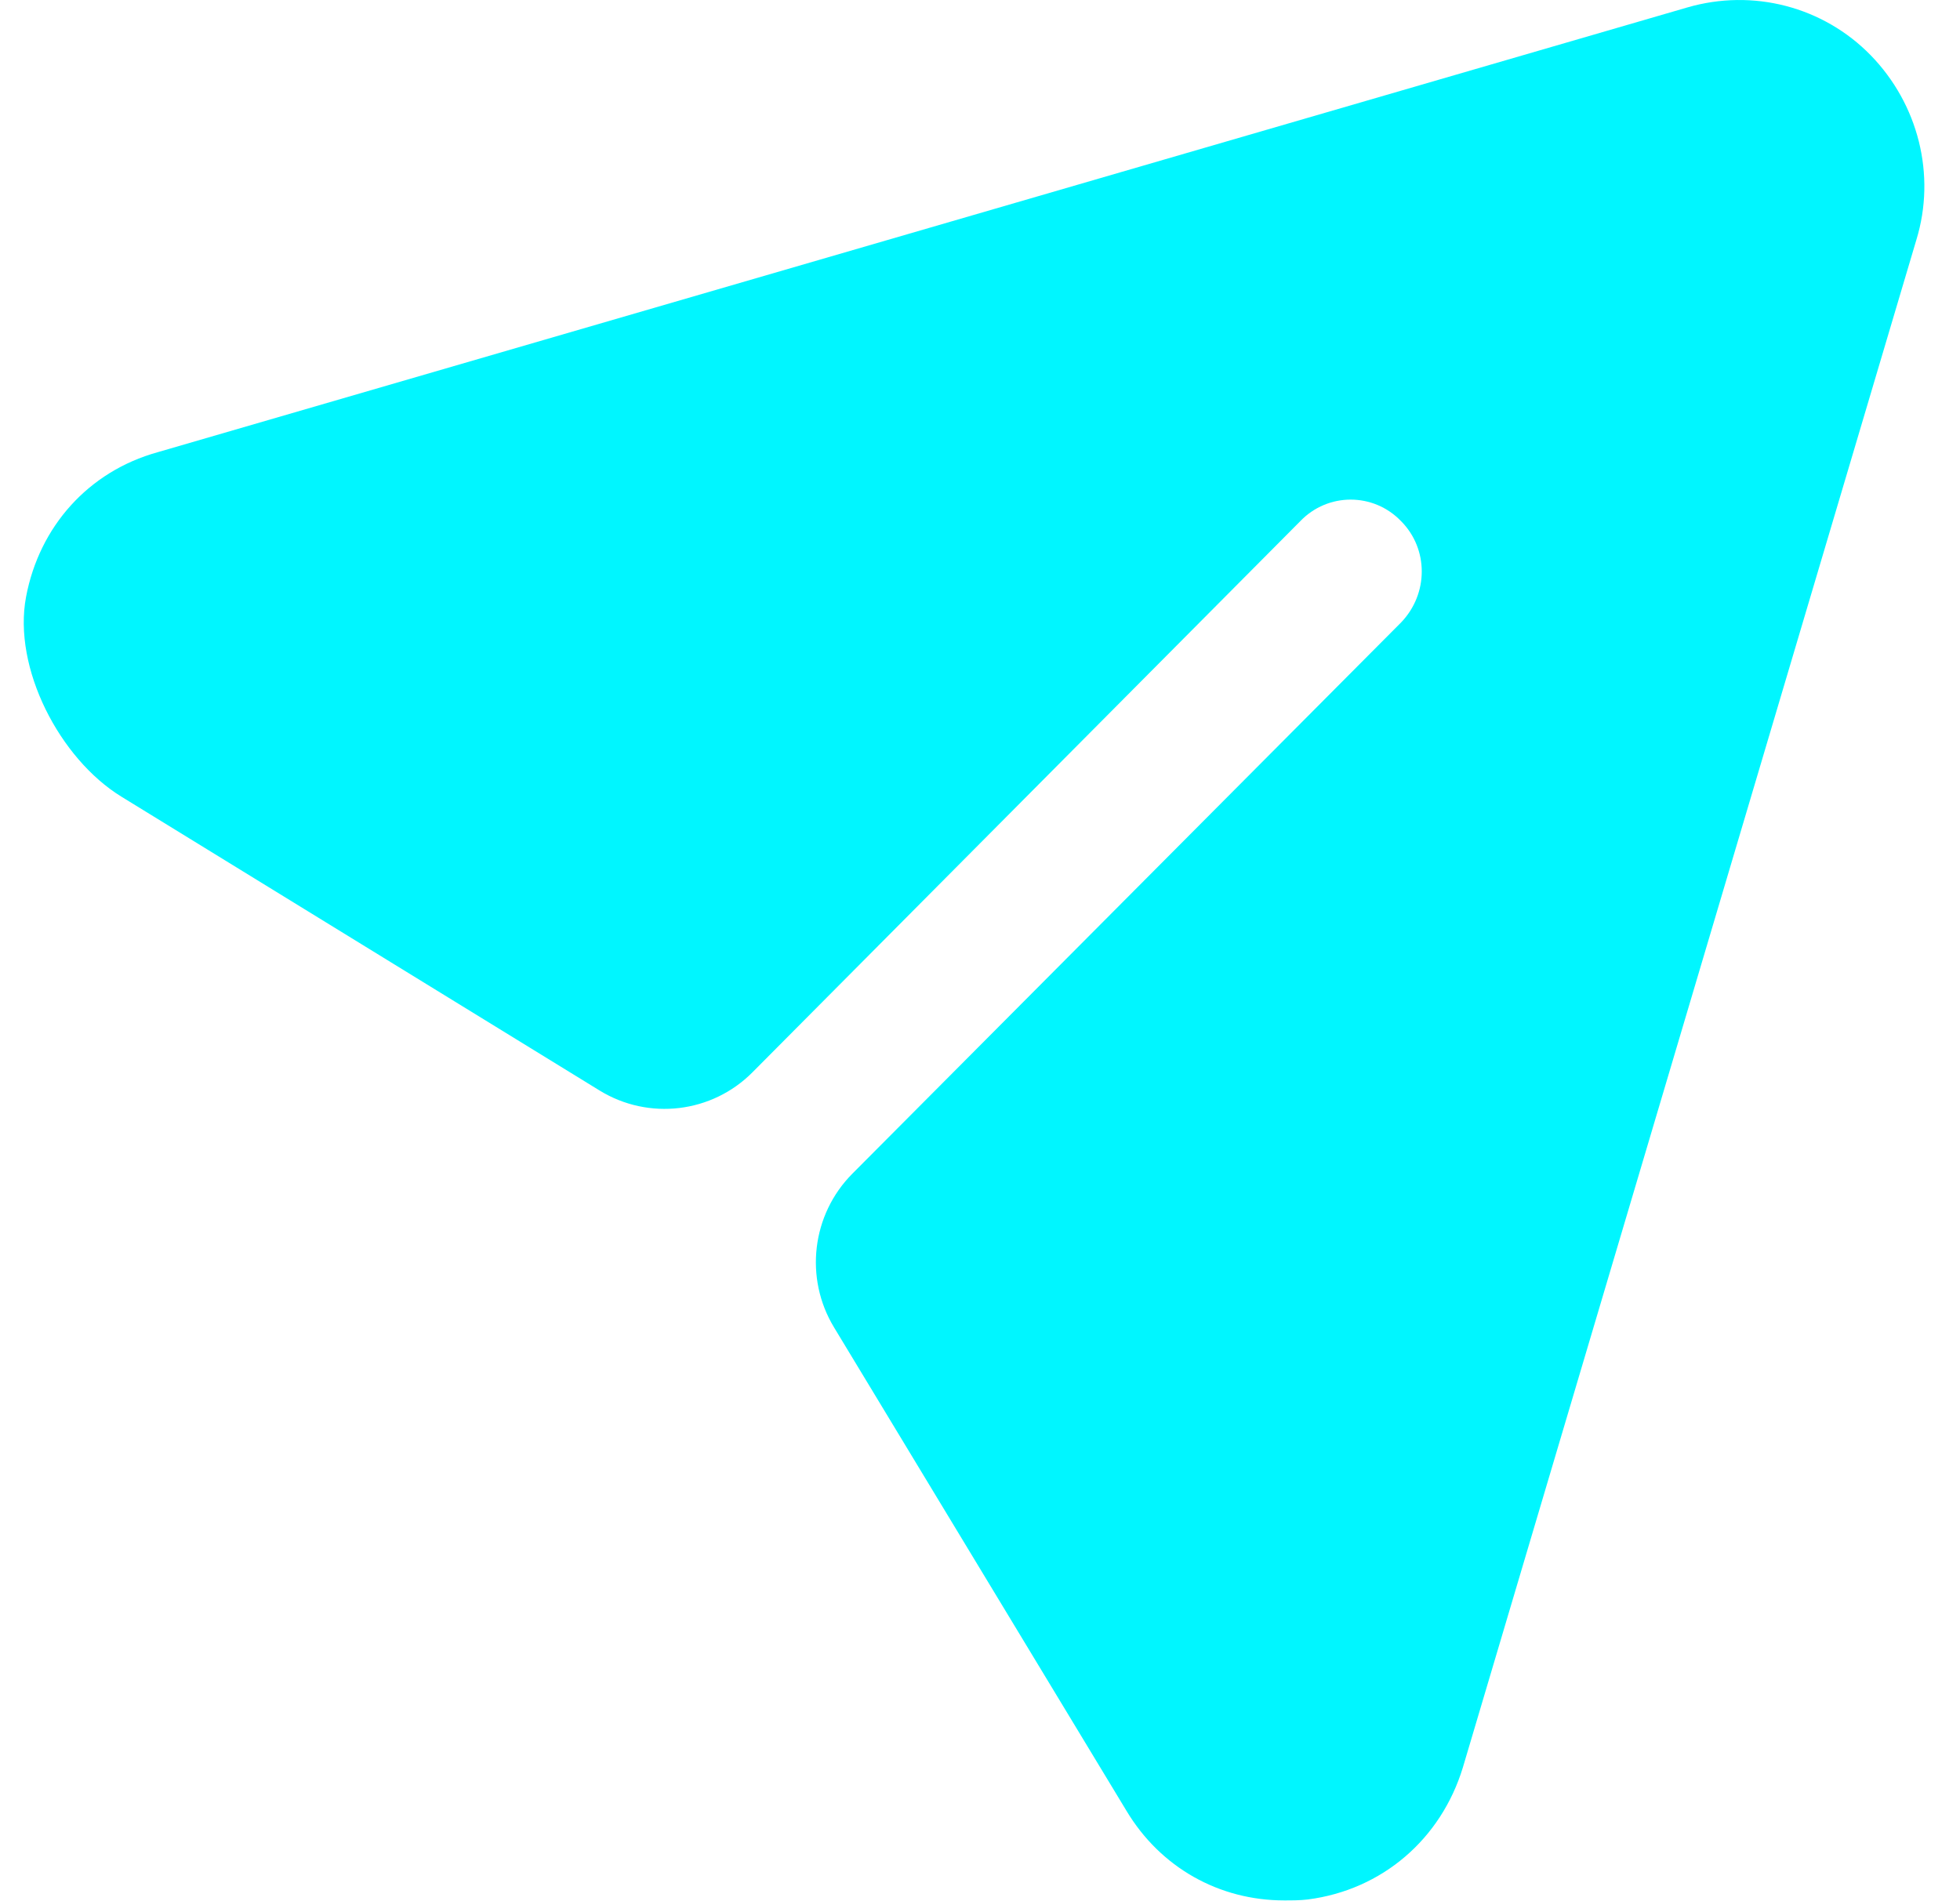
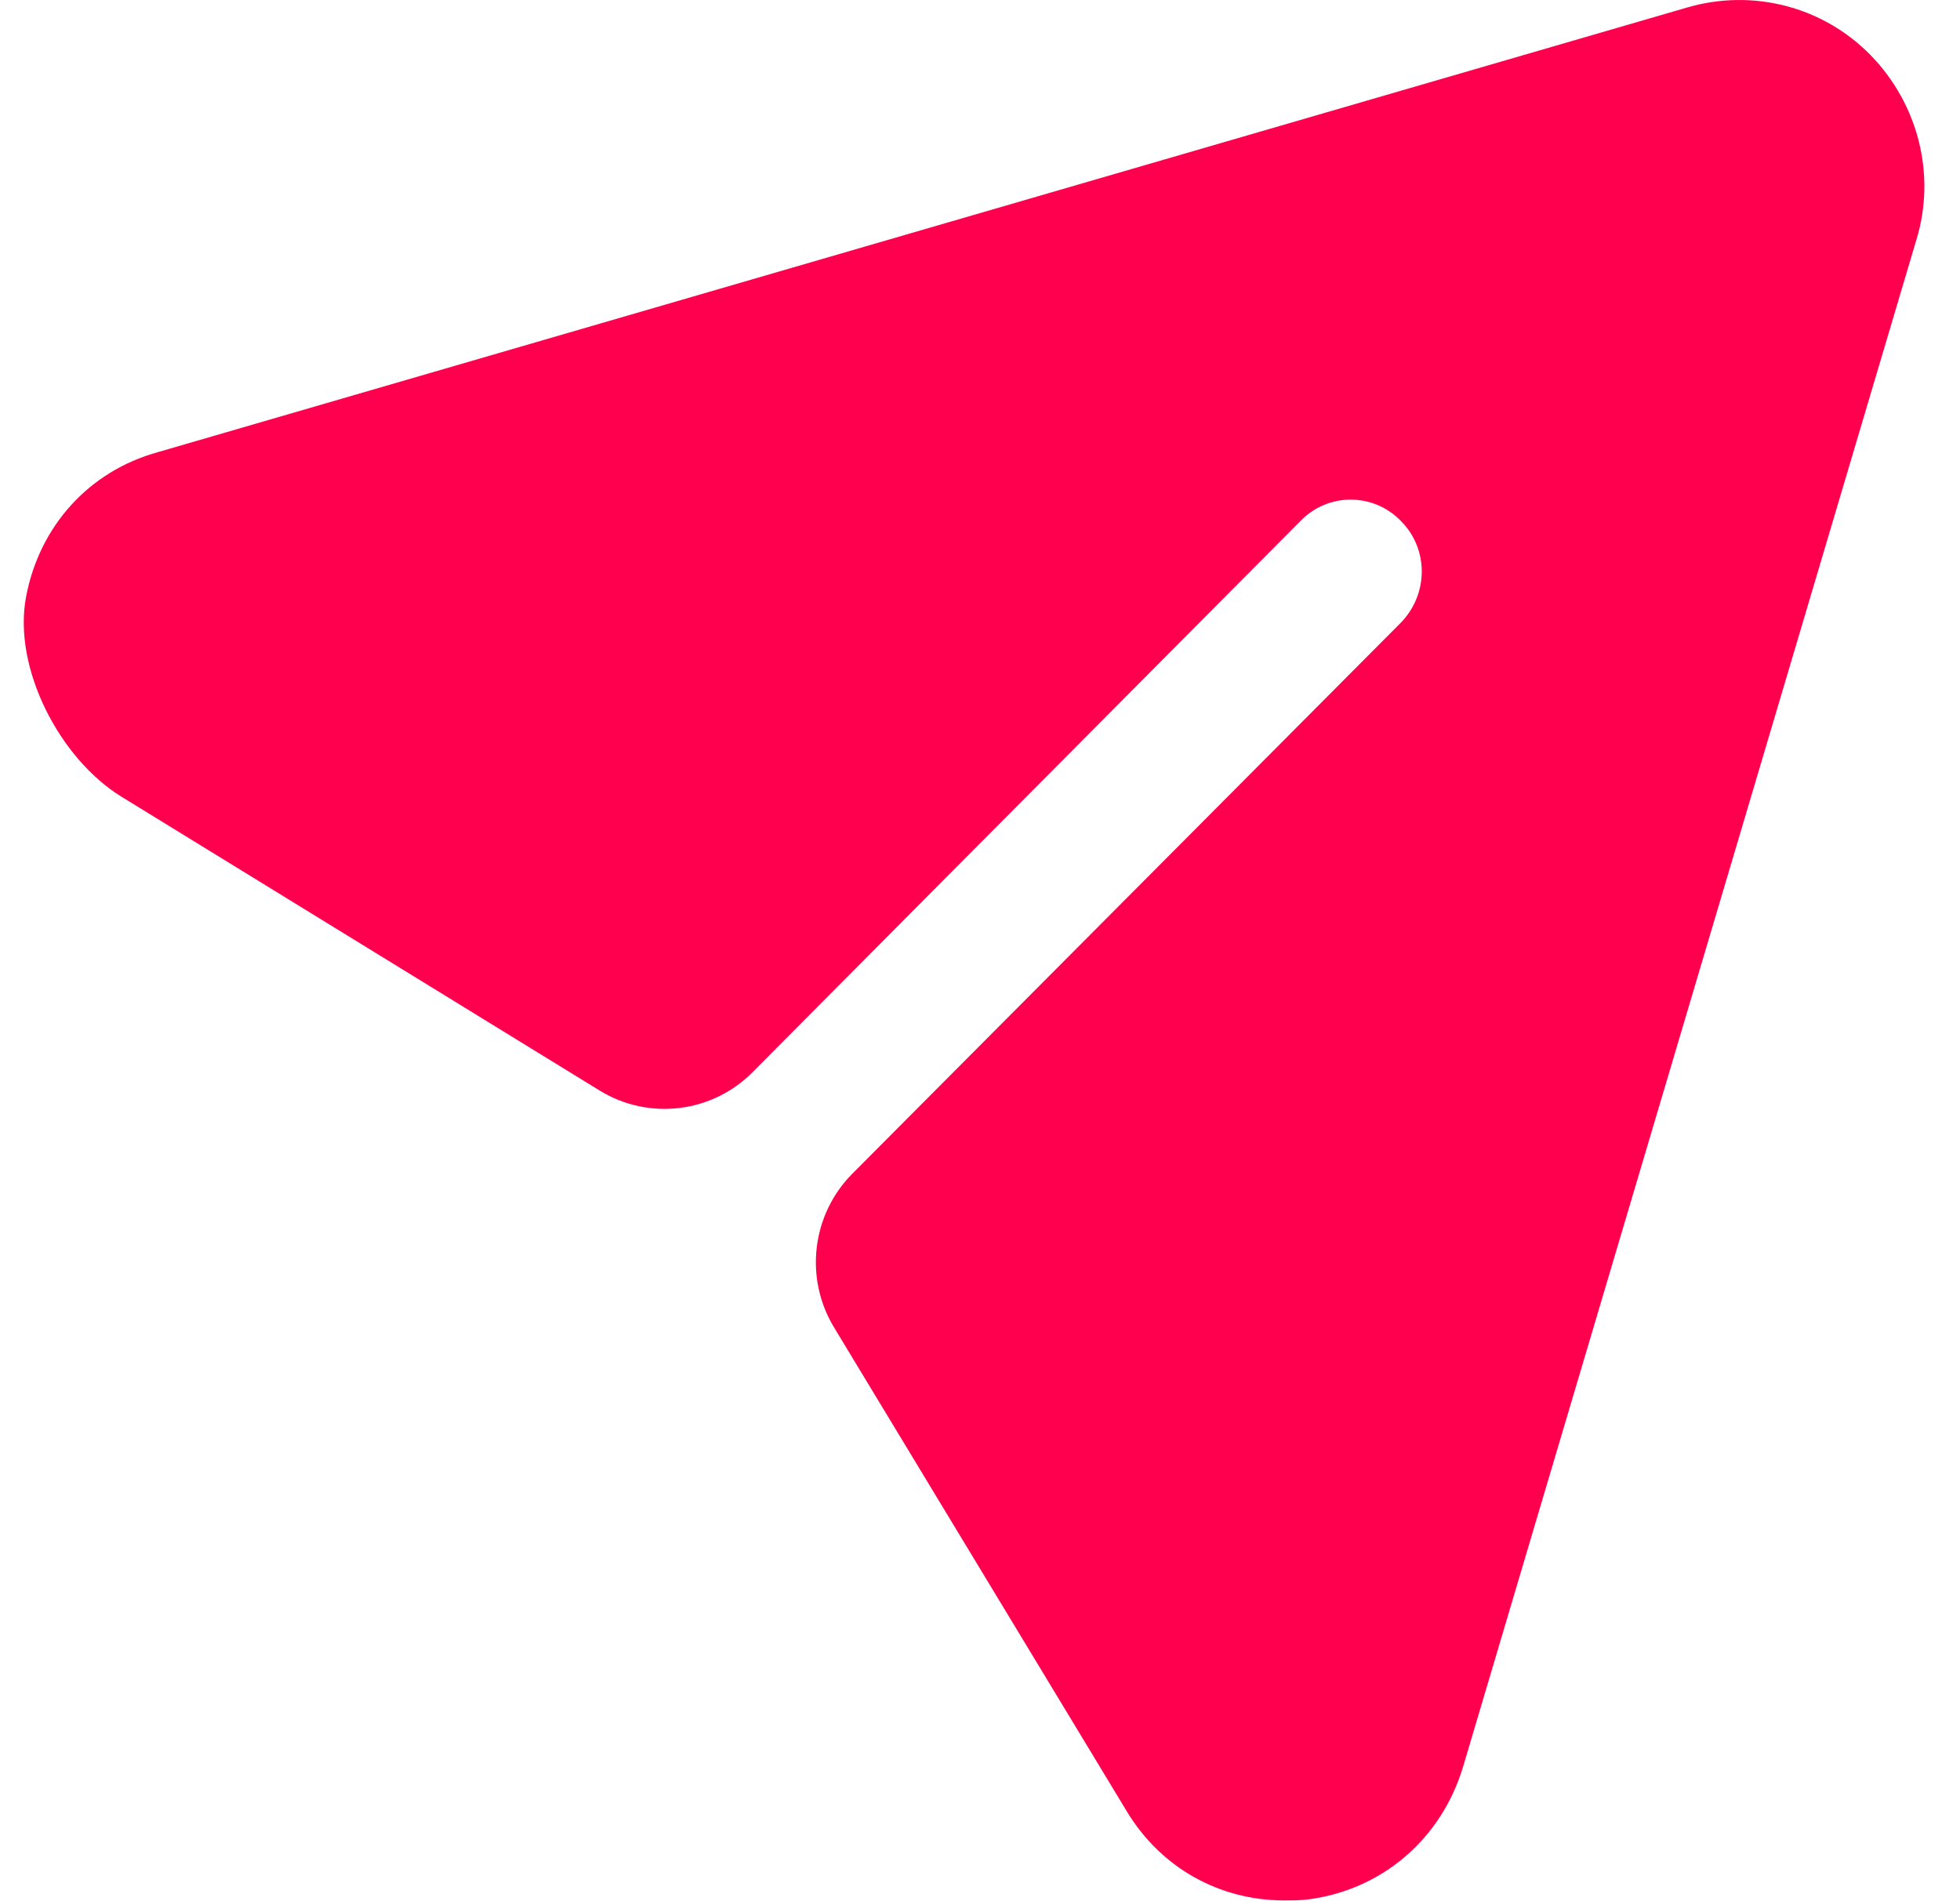
<svg xmlns="http://www.w3.org/2000/svg" width="33" height="32" viewBox="0 0 33 32" fill="none">
-   <path d="M31.497 0.931C30.696 0.11 29.512 -0.196 28.407 0.126L2.653 7.615C1.488 7.939 0.662 8.868 0.439 10.049C0.212 11.25 1.006 12.776 2.043 13.414L10.096 18.363C10.922 18.87 11.988 18.743 12.671 18.054L21.893 8.775C22.357 8.292 23.125 8.292 23.589 8.775C24.054 9.242 24.054 9.999 23.589 10.482L14.352 19.762C13.667 20.45 13.539 21.521 14.043 22.352L18.963 30.486C19.54 31.452 20.532 32 21.621 32C21.749 32 21.893 32 22.021 31.984C23.269 31.823 24.262 30.969 24.63 29.761L32.265 4.04C32.601 2.944 32.297 1.753 31.497 0.931" fill="#00F6FF" />
+   <path d="M31.497 0.931C30.696 0.11 29.512 -0.196 28.407 0.126L2.653 7.615C1.488 7.939 0.662 8.868 0.439 10.049C0.212 11.25 1.006 12.776 2.043 13.414L10.096 18.363C10.922 18.87 11.988 18.743 12.671 18.054L21.893 8.775C22.357 8.292 23.125 8.292 23.589 8.775C24.054 9.242 24.054 9.999 23.589 10.482L14.352 19.762C13.667 20.45 13.539 21.521 14.043 22.352L18.963 30.486C19.54 31.452 20.532 32 21.621 32C21.749 32 21.893 32 22.021 31.984C23.269 31.823 24.262 30.969 24.63 29.761L32.265 4.04C32.601 2.944 32.297 1.753 31.497 0.931" fill="#ff004f" />
</svg>
